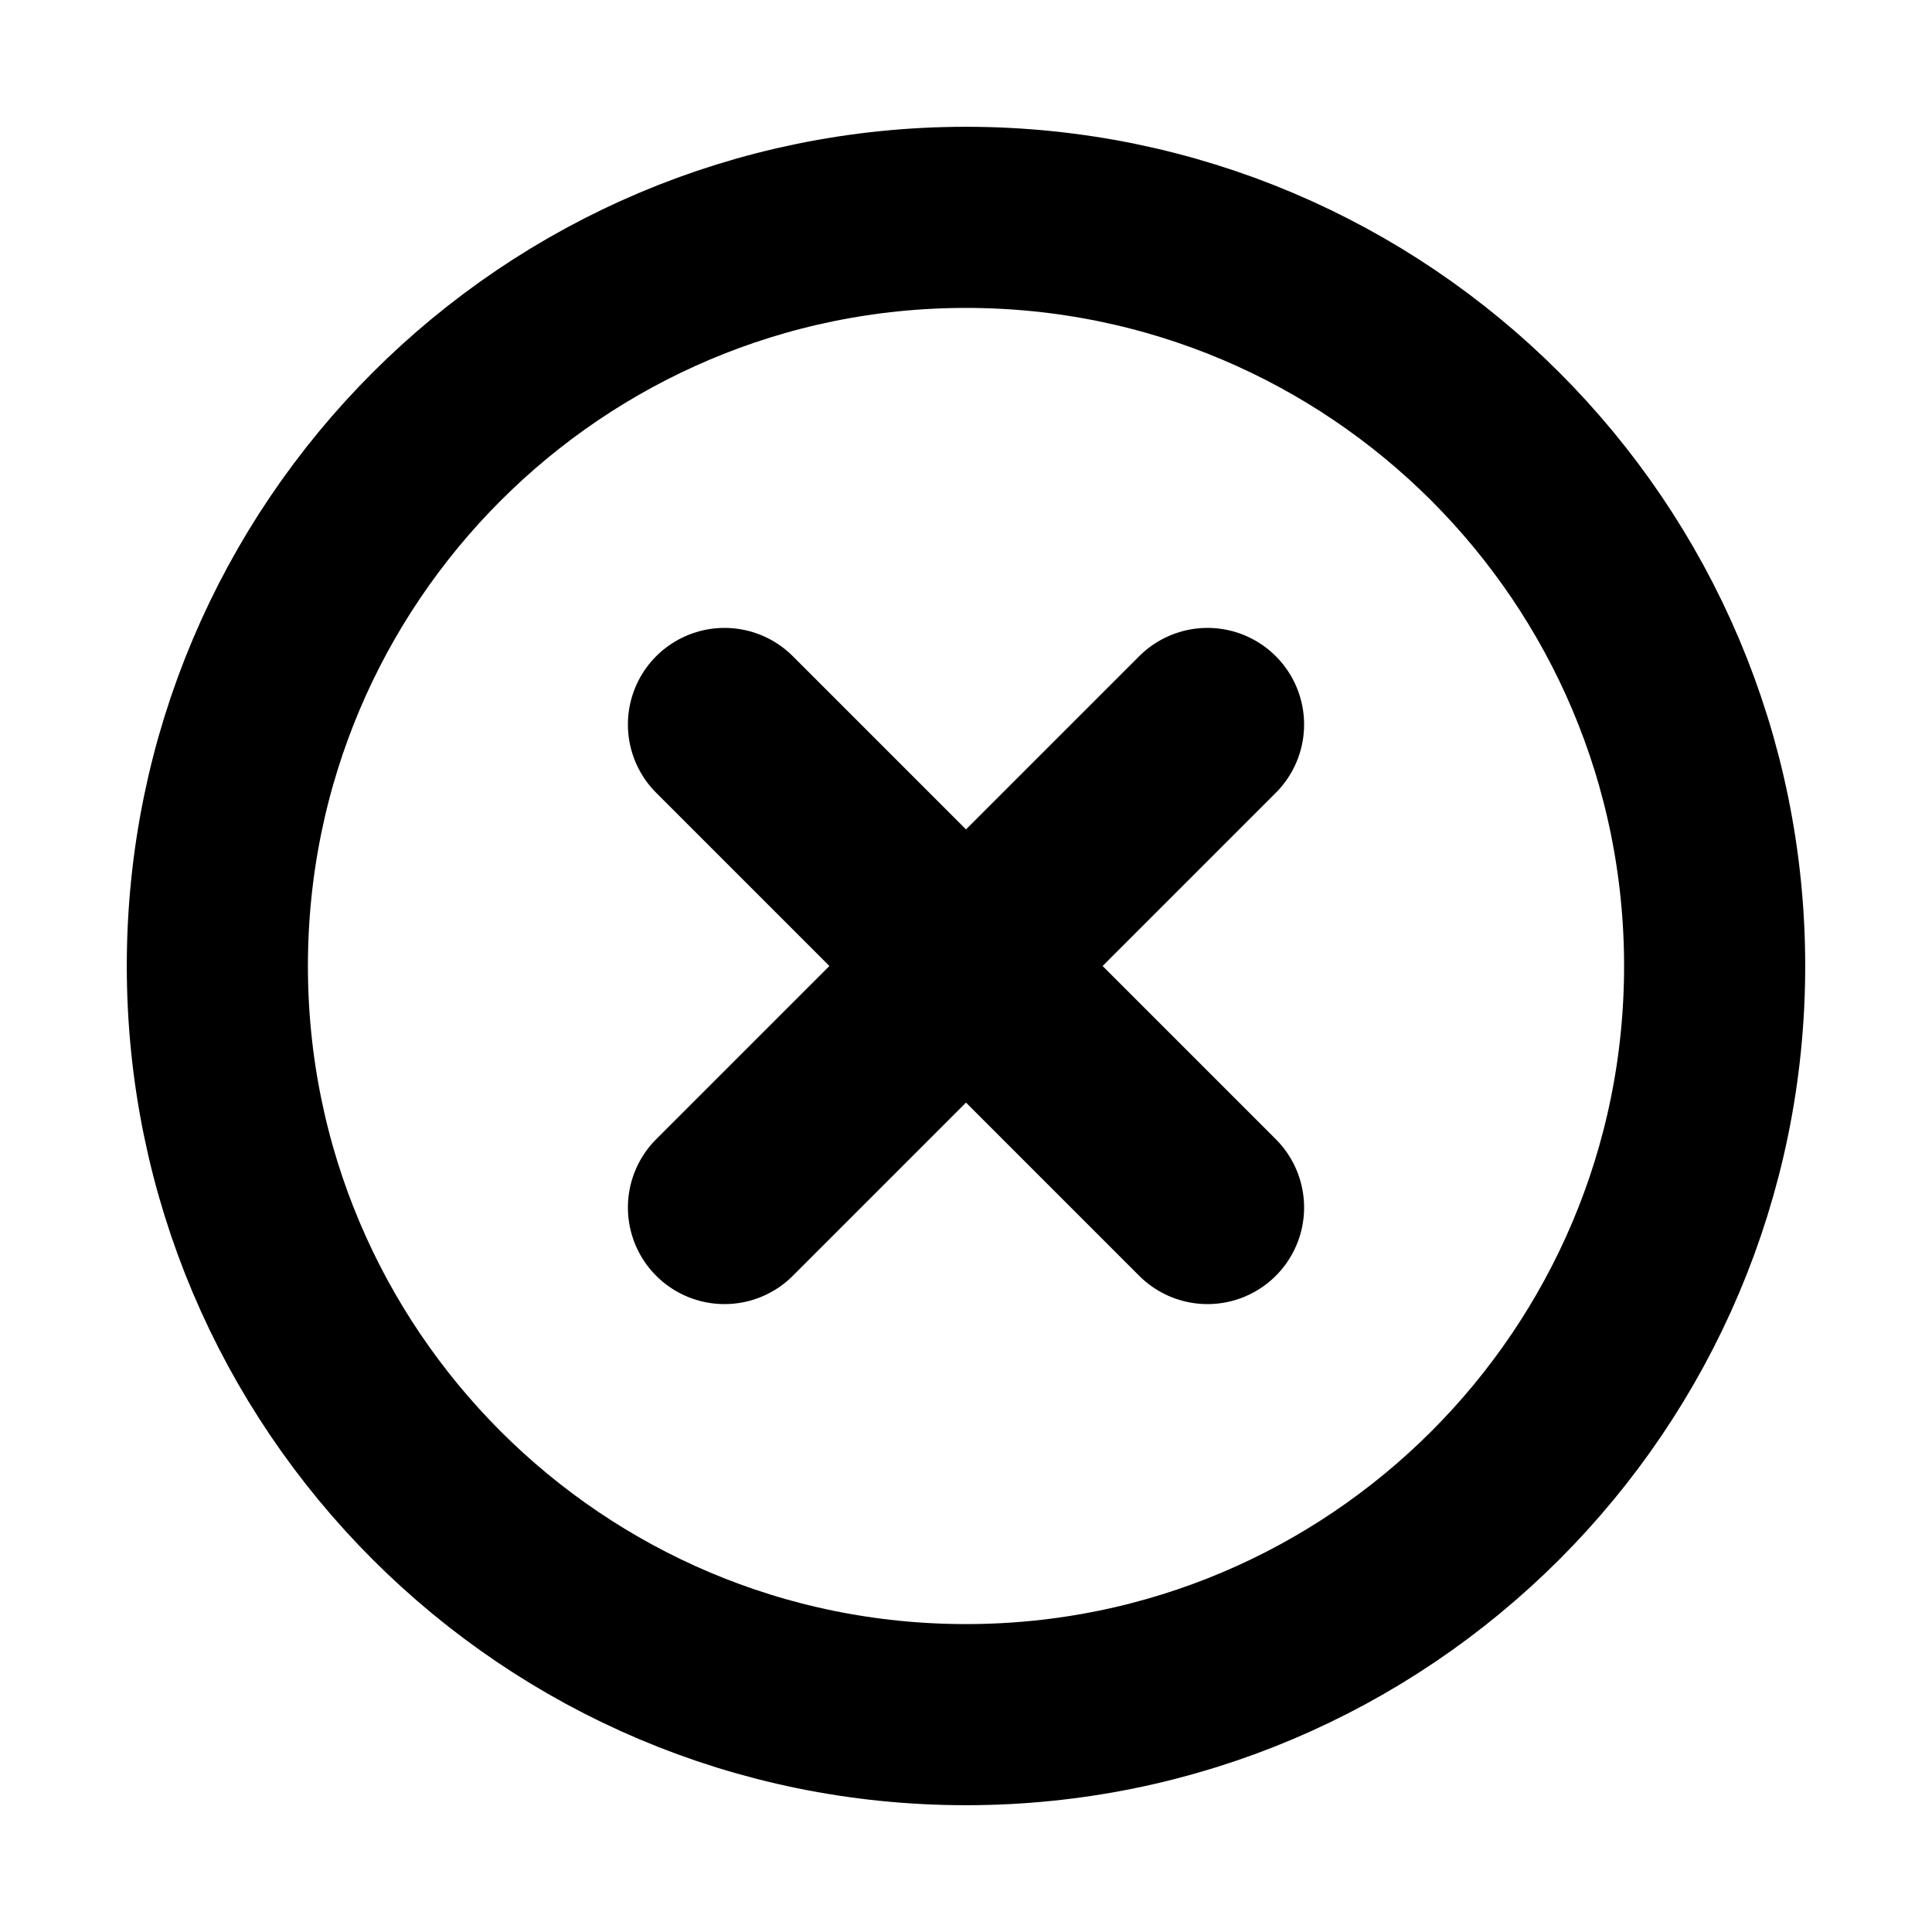
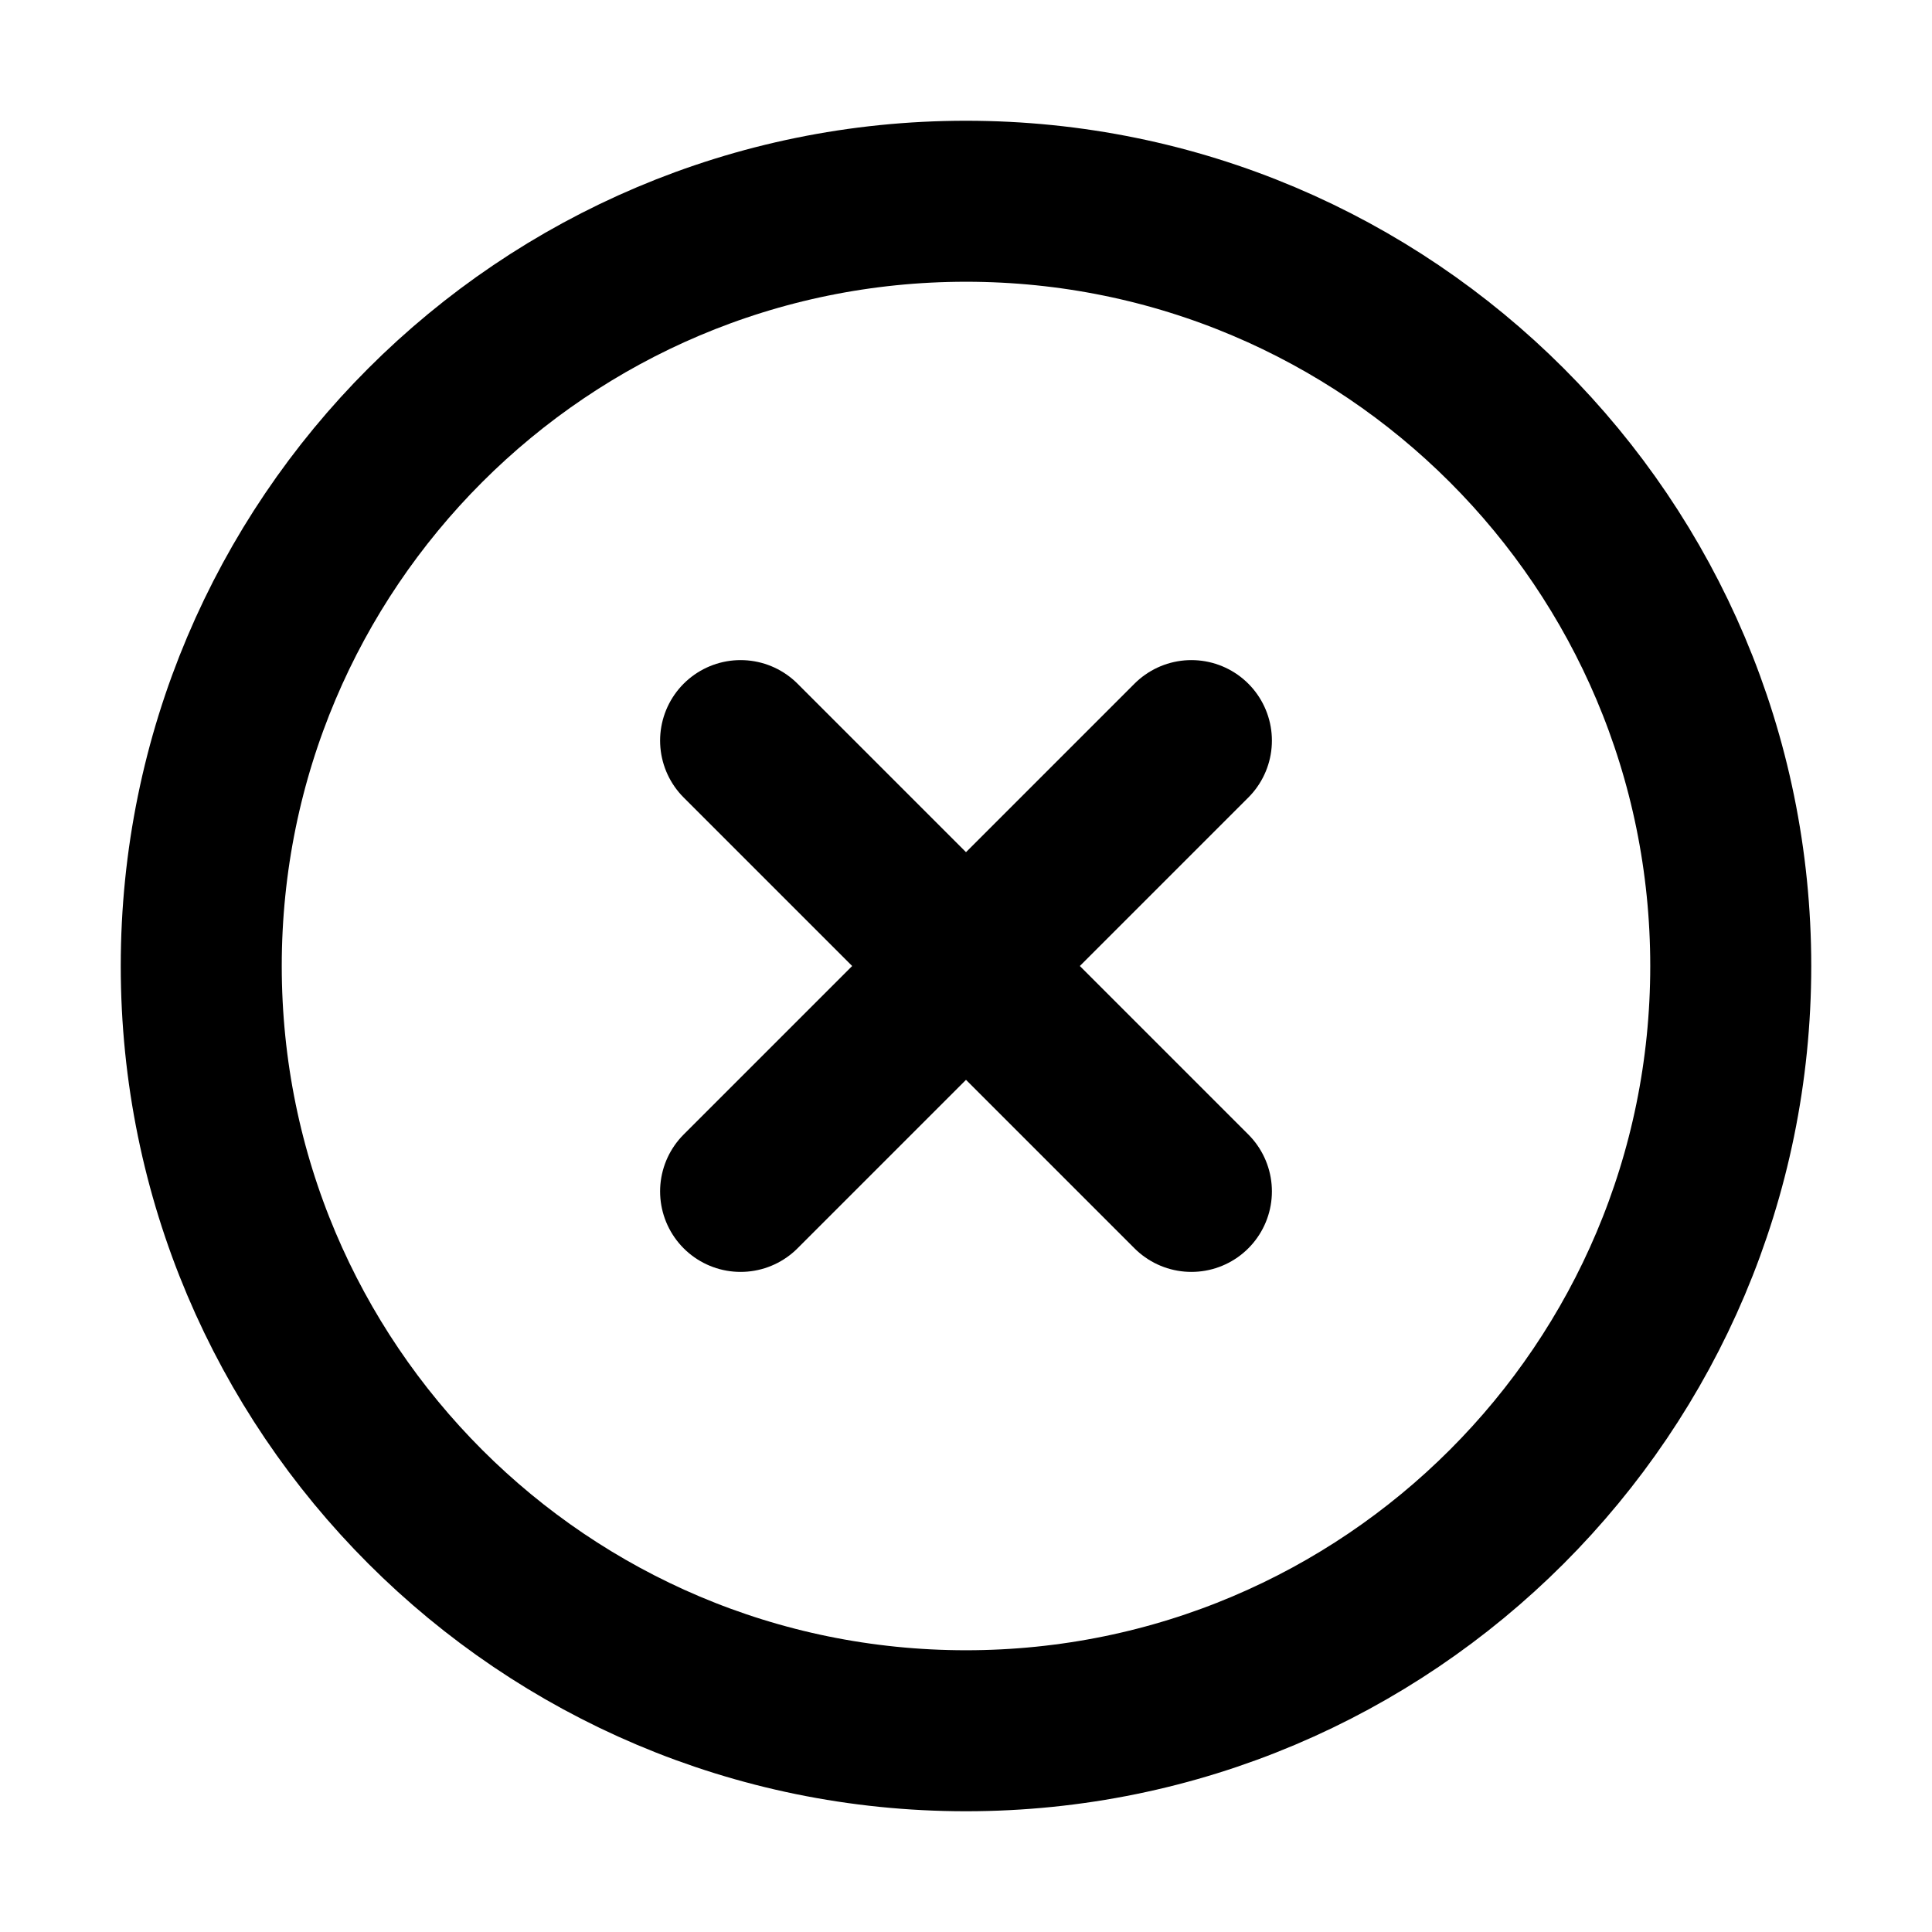
- <svg xmlns="http://www.w3.org/2000/svg" viewBox="0 0 16 16" fill="none">
-   <circle cx="8" cy="8" r="6.2" stroke="currentColor" stroke-width="1.5" />
-   <path d="M6 6l4 4M10 6l-4 4" stroke="currentColor" stroke-width="1.6" stroke-linecap="round" stroke-linejoin="round" />
+ <svg xmlns="http://www.w3.org/2000/svg" viewBox="0 0 24 24" fill="none">
+   <circle cx="12" cy="12" r="9.5" stroke="currentColor" stroke-width="2" />
+   <path d="M9.2 9.2l5.6 5.6M14.8 9.2l-5.6 5.6" stroke="currentColor" stroke-width="2" stroke-linecap="round" stroke-linejoin="round" />
</svg>
